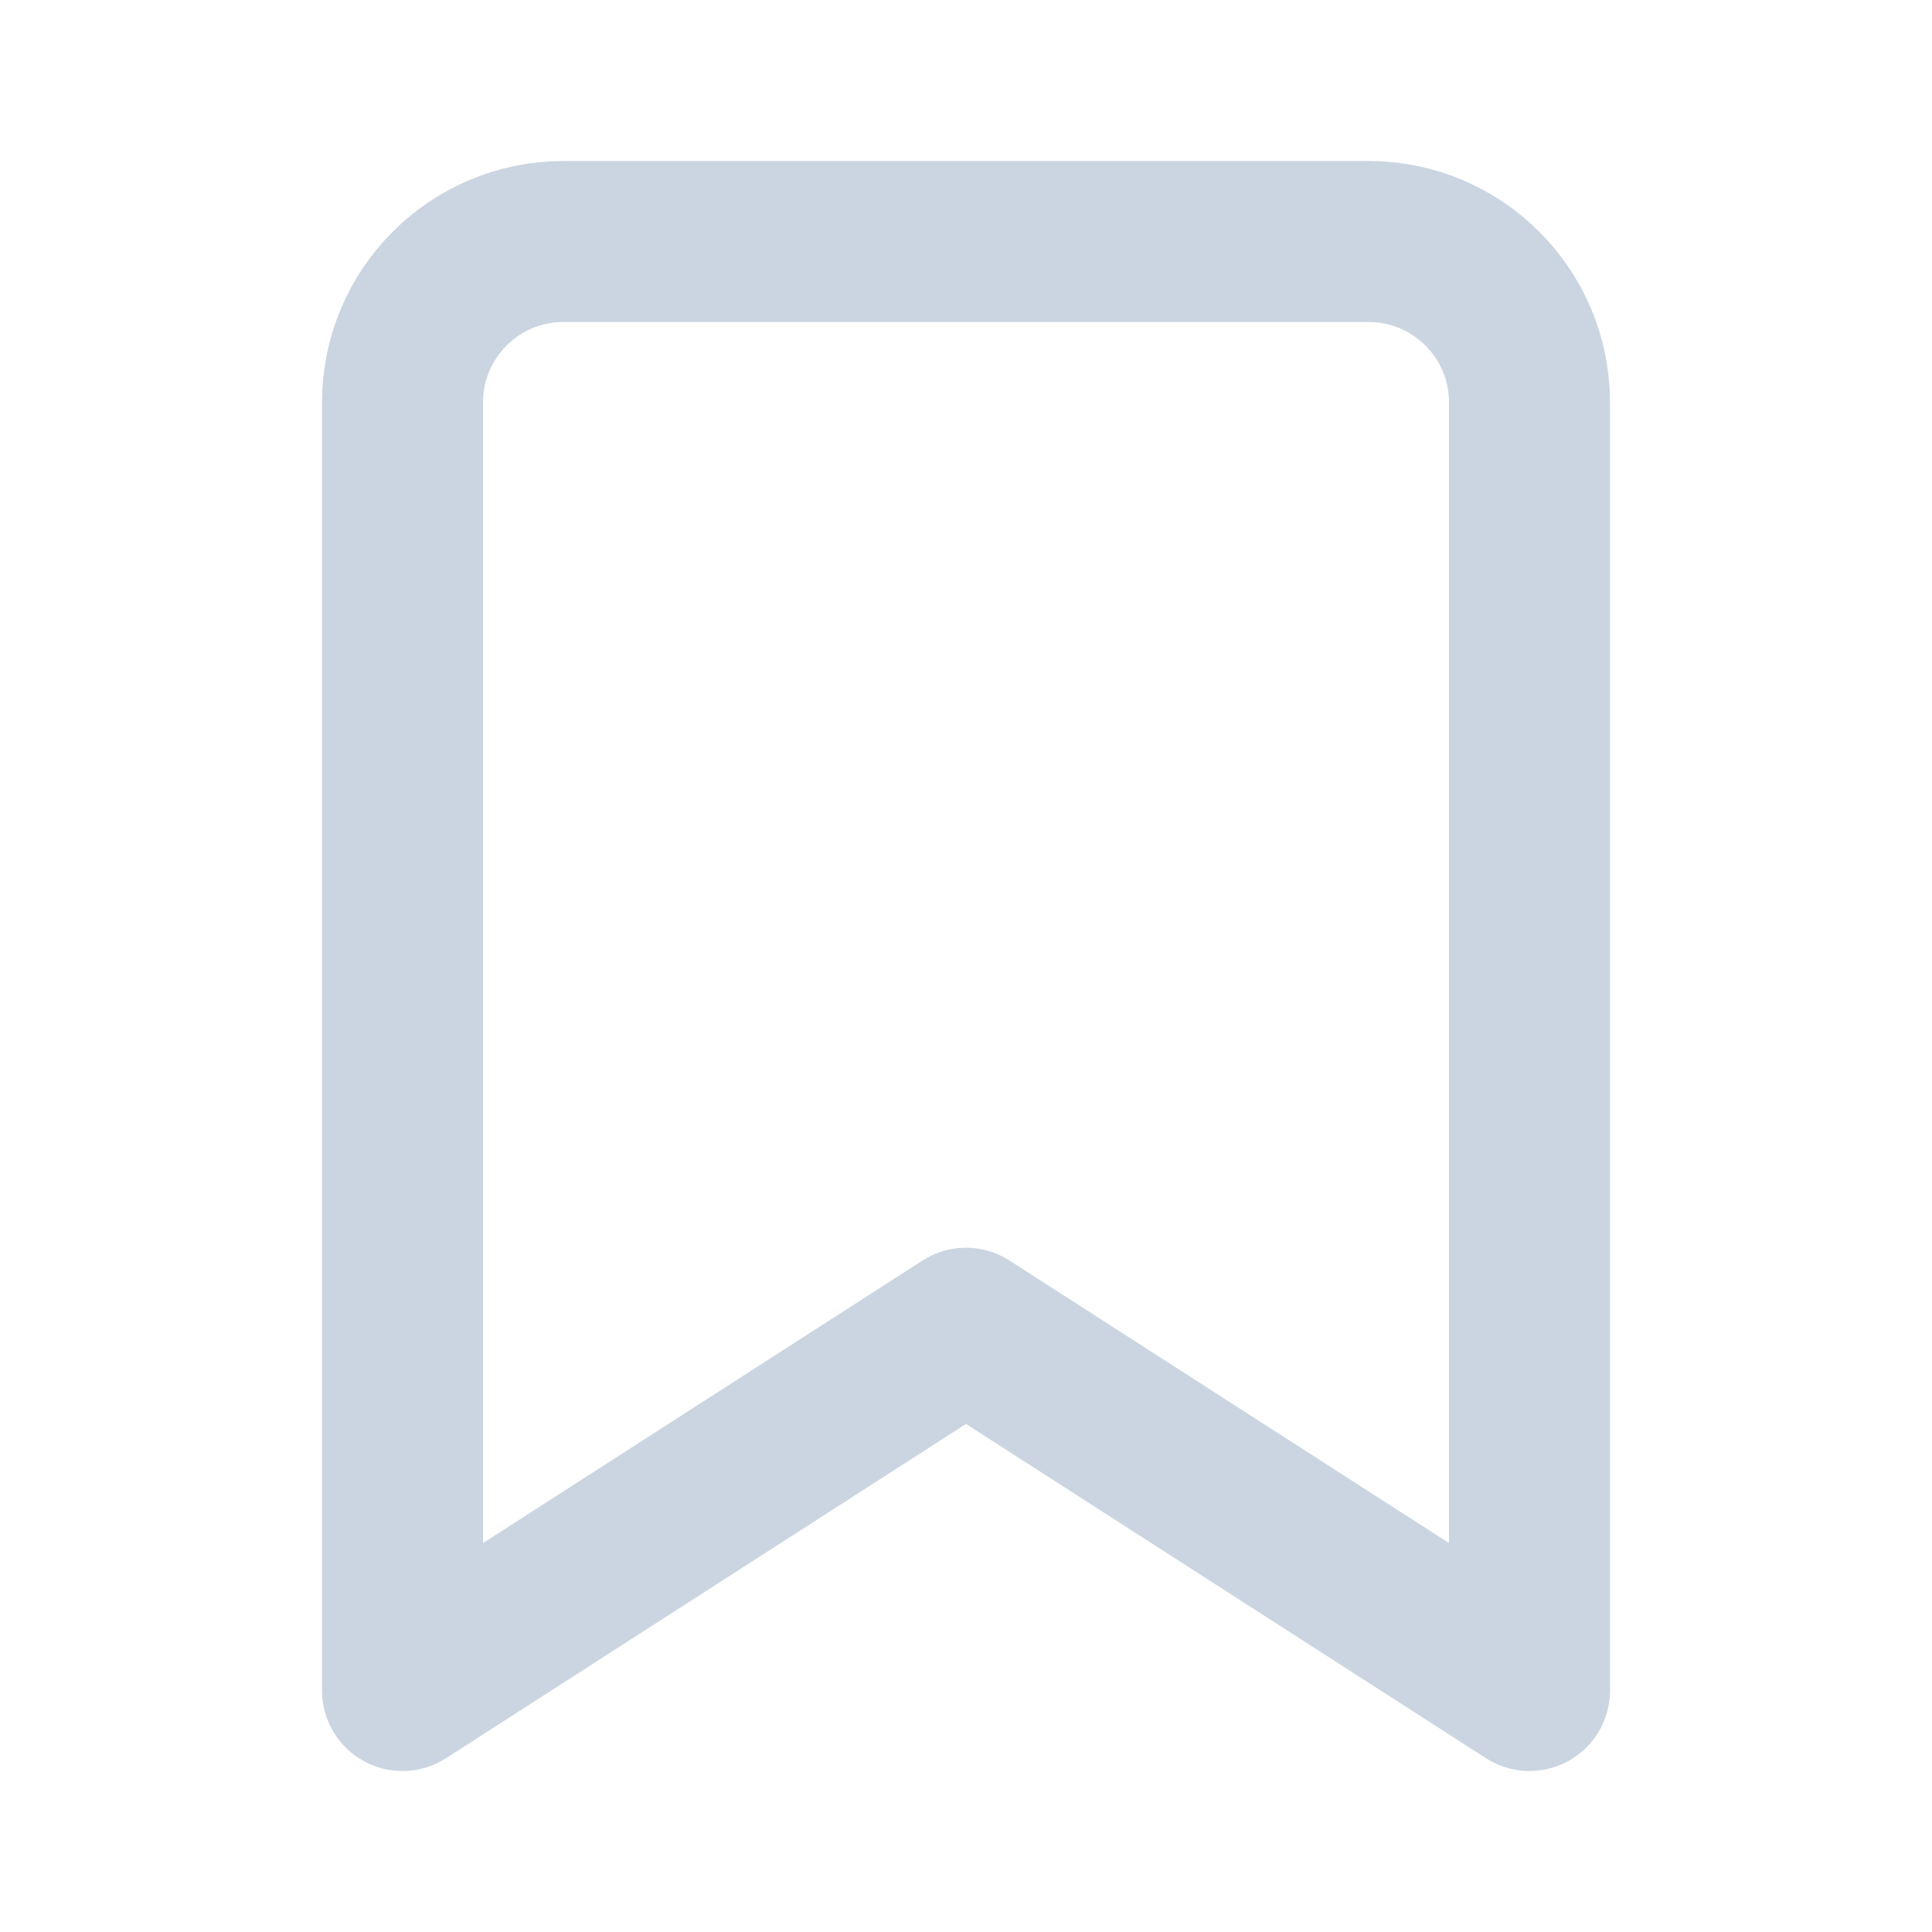
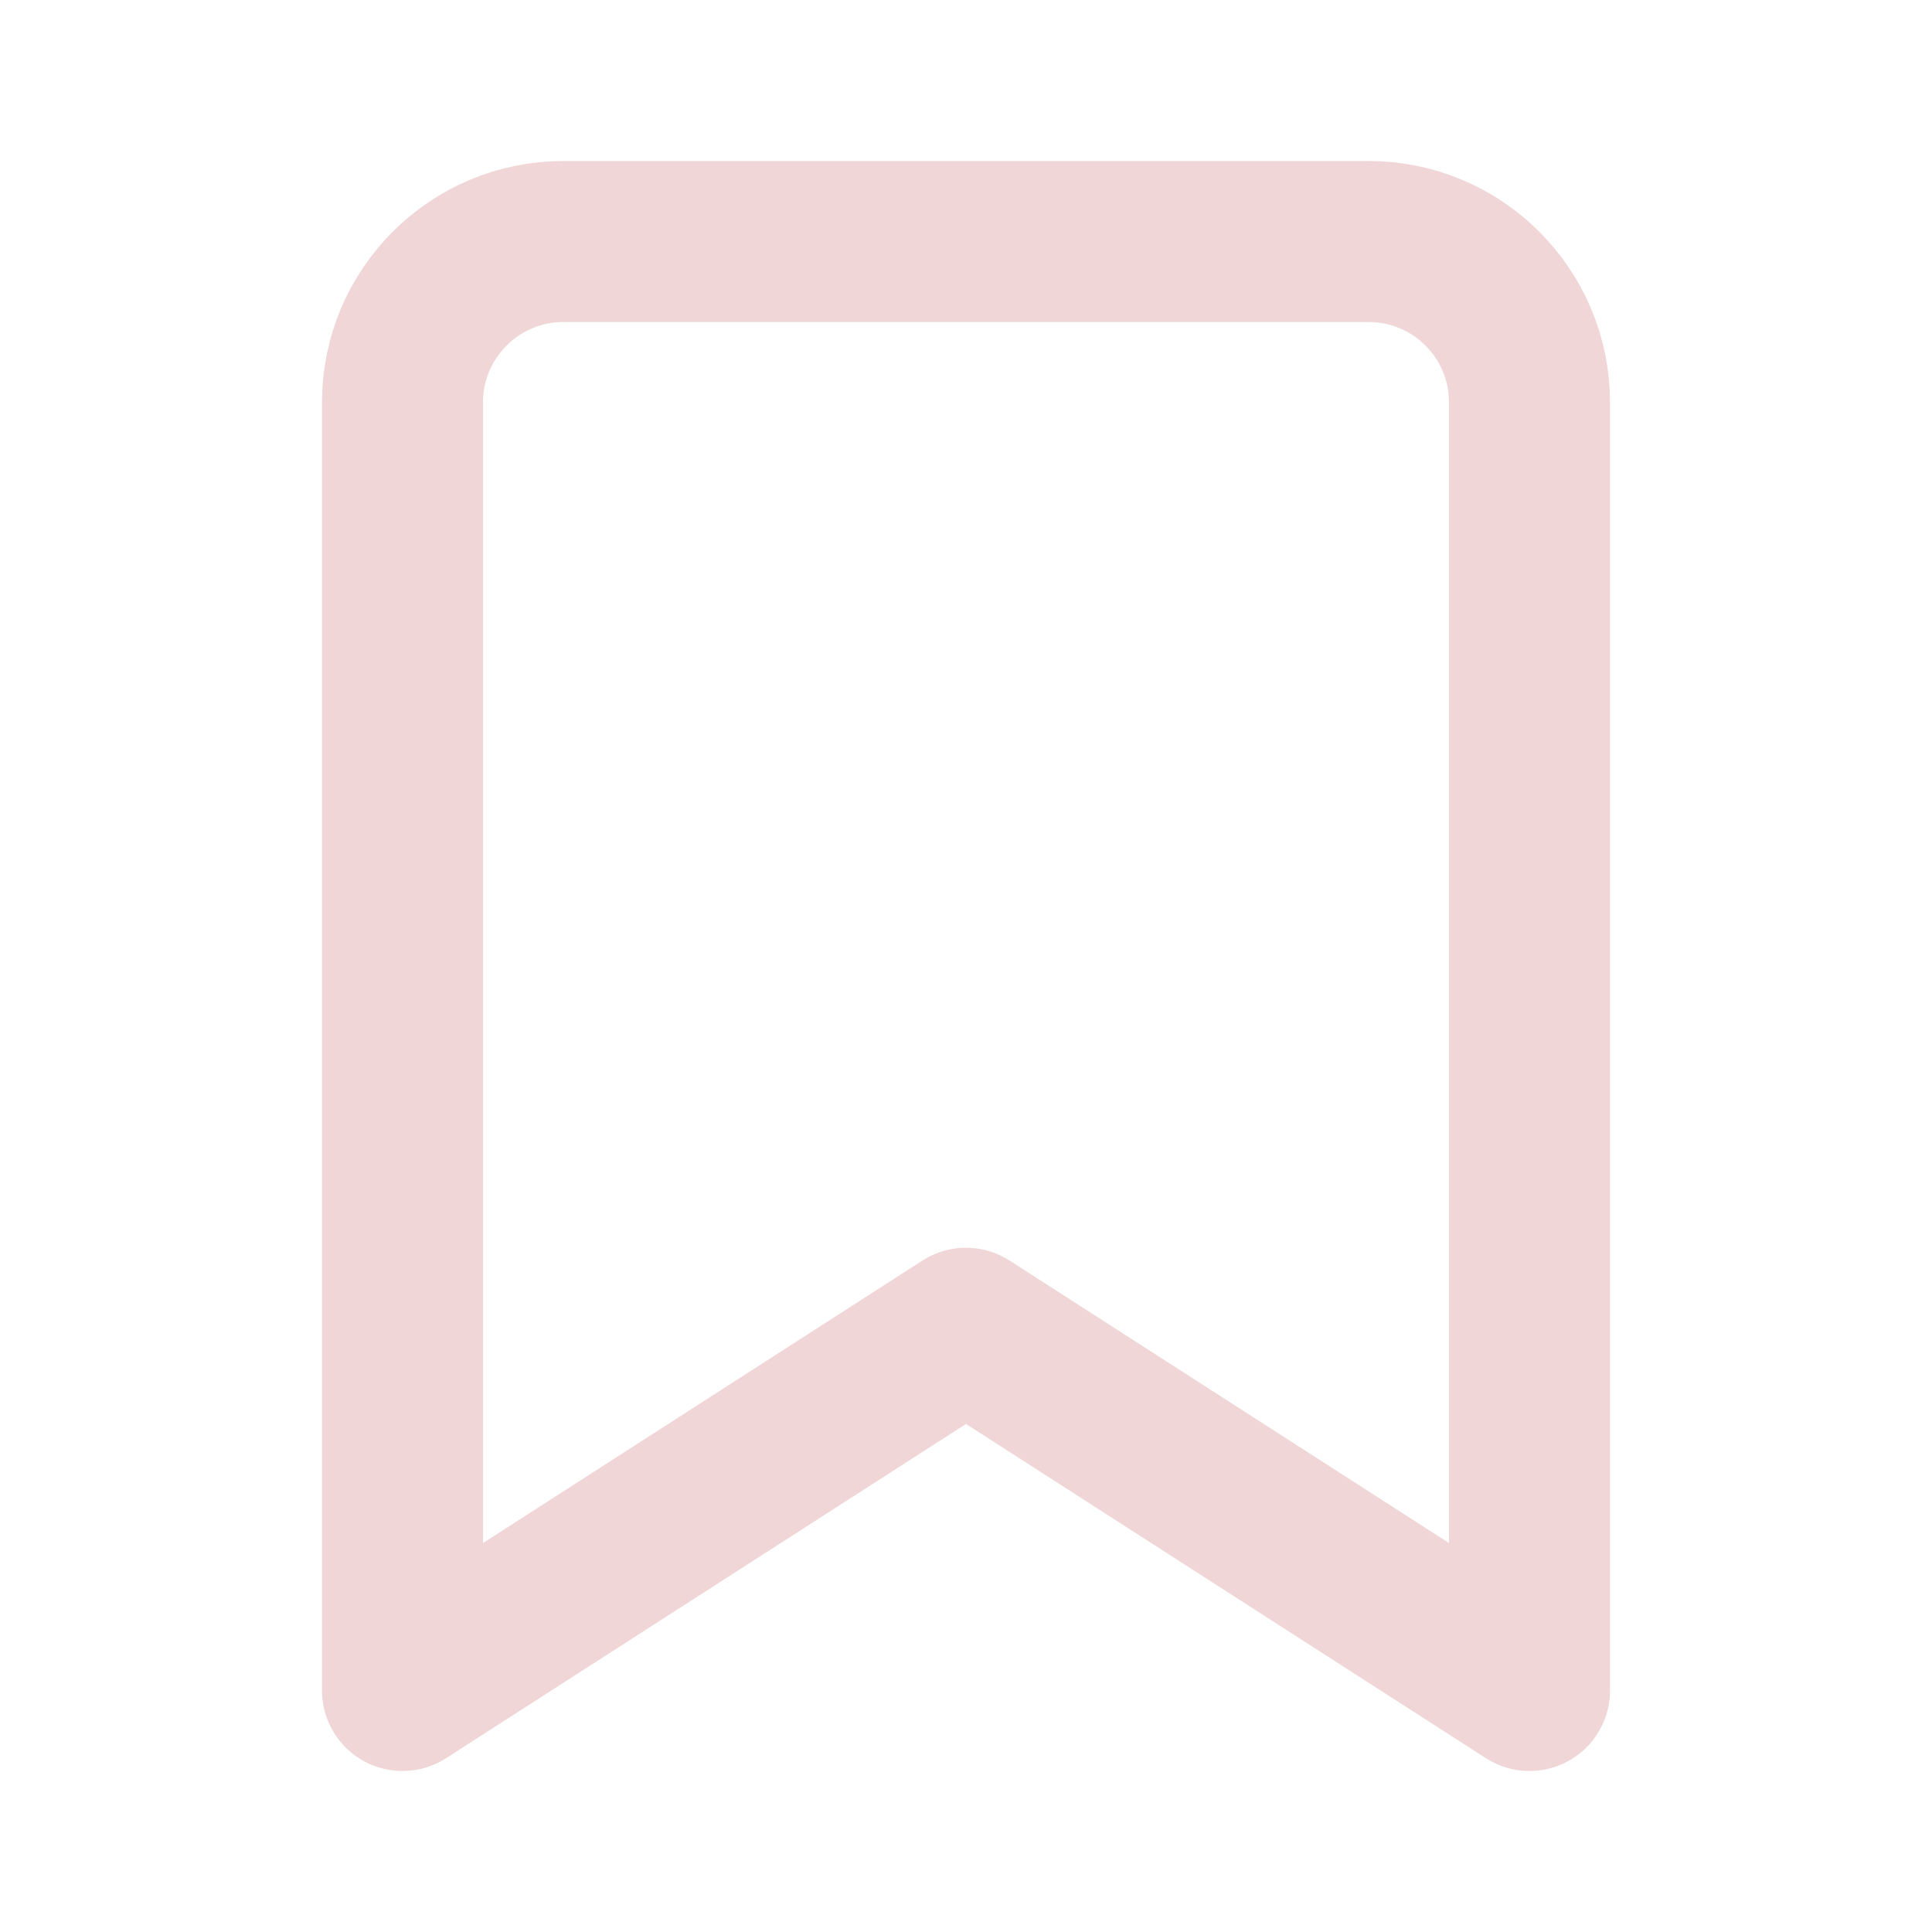
<svg xmlns="http://www.w3.org/2000/svg" width="24" height="24" viewBox="0 0 24 24" fill="none">
-   <path d="M19 21L12 16.5L5 21V5C5 3.895 5.895 3 7 3H17C18.105 3 19 3.895 19 5V21Z" stroke="#CBD5E1" stroke-width="2" stroke-linecap="round" stroke-linejoin="round" />
+   <path d="M19 21L12 16.5L5 21V5C5 3.895 5.895 3 7 3H17C18.105 3 19 3.895 19 5V21Z" stroke="#f0d6d6" stroke-width="2" stroke-linecap="round" stroke-linejoin="round" />
</svg>
